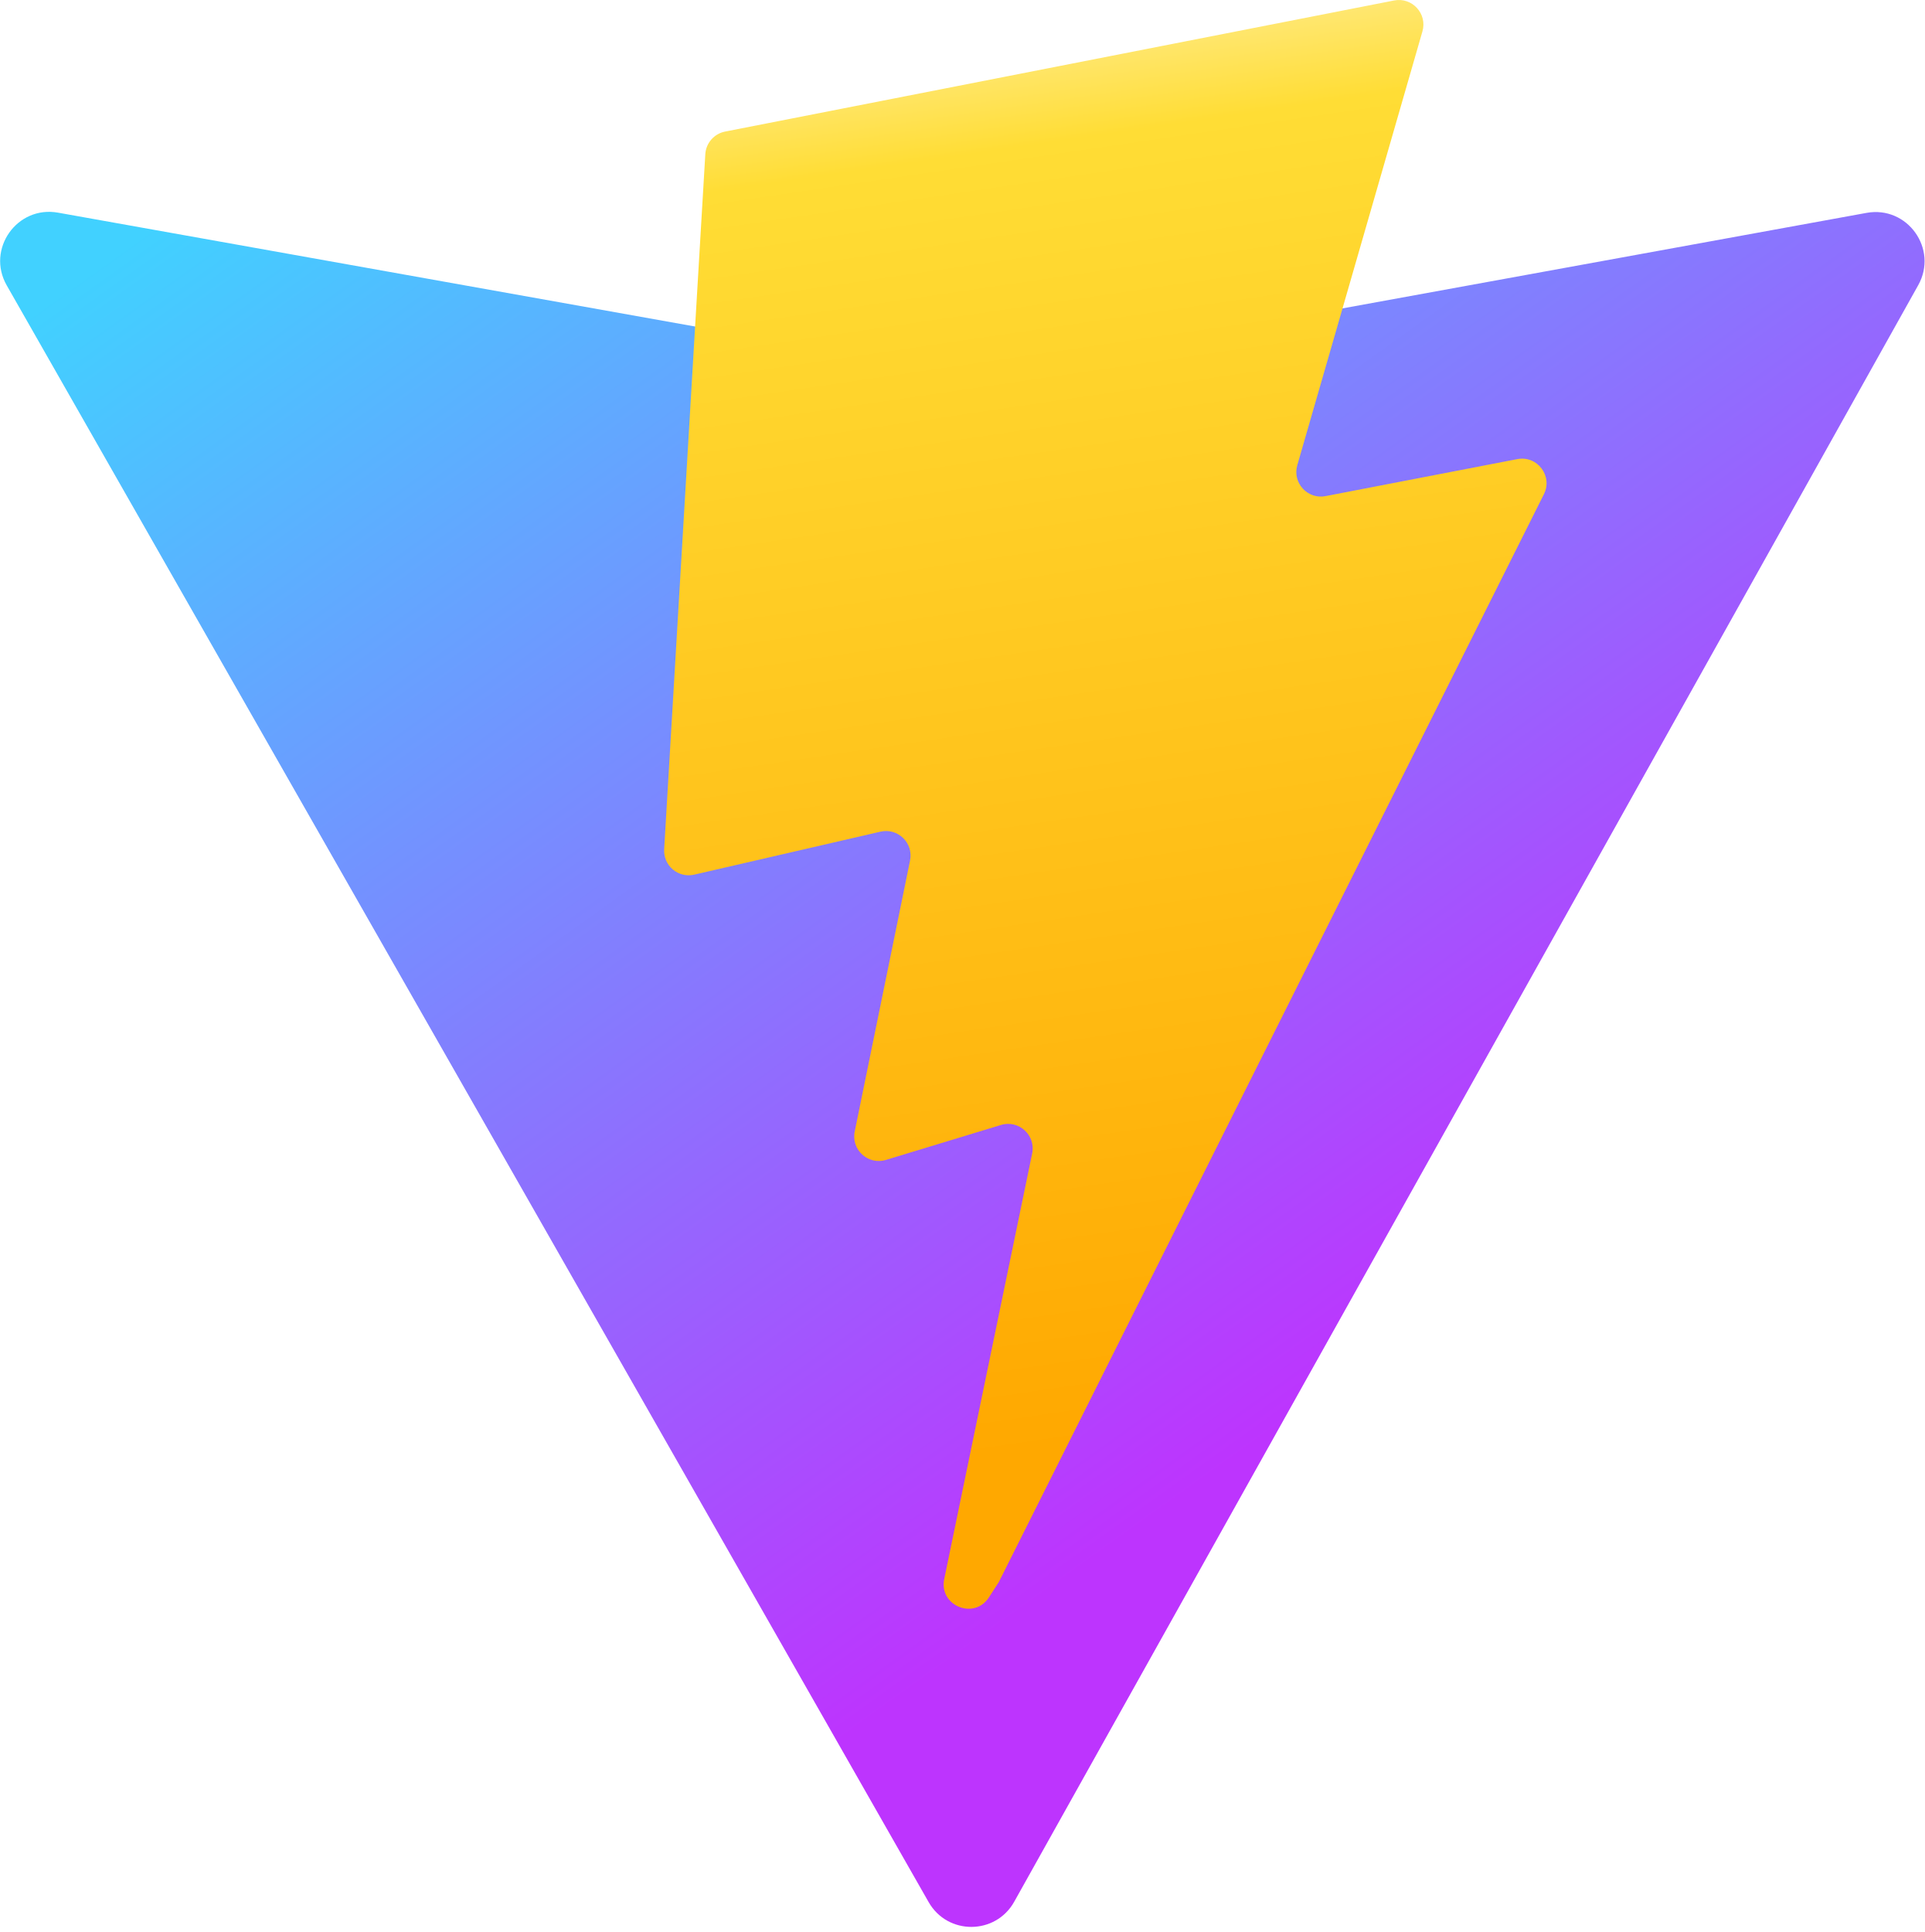
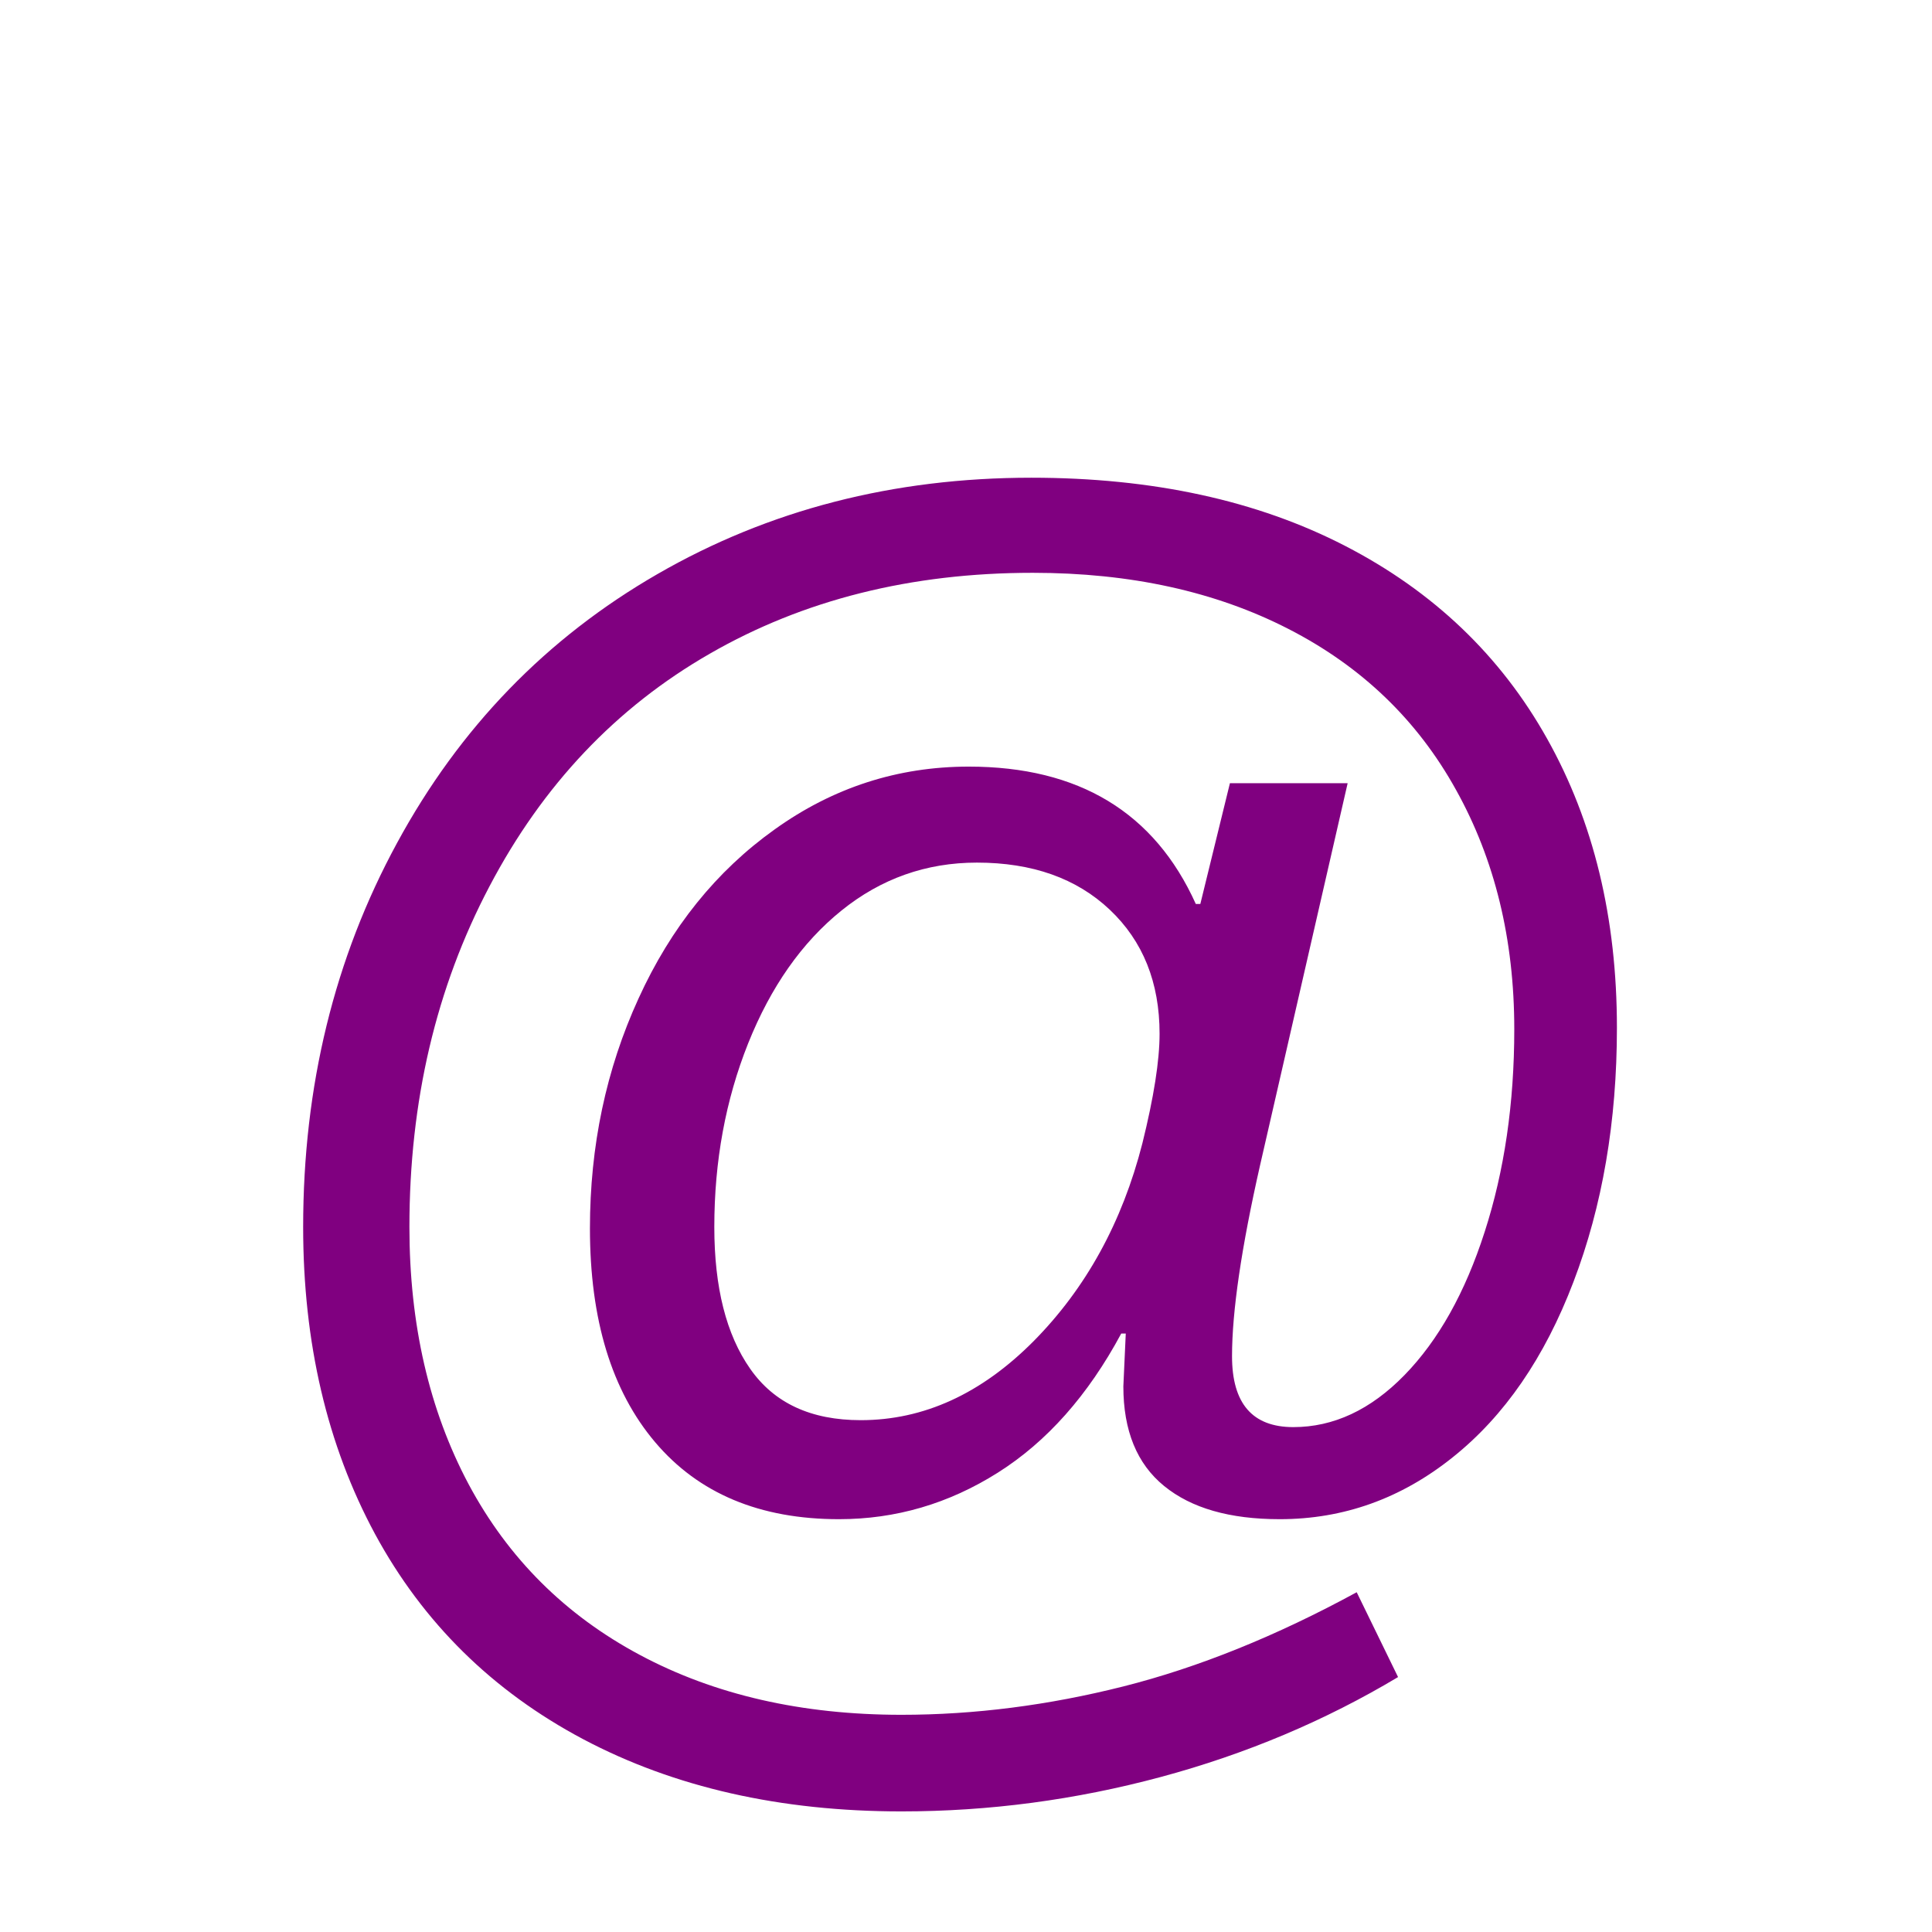
- <svg xmlns="http://www.w3.org/2000/svg" aria-hidden="true" role="img" class="iconify iconify--logos" width="31.88" height="32" preserveAspectRatio="xMidYMid meet" viewBox="0 0 256 257">
-   <defs>
-     <linearGradient id="IconifyId1813088fe1fbc01fb466" x1="-.828%" x2="57.636%" y1="7.652%" y2="78.411%">
-       <stop offset="0%" stop-color="#41D1FF" />
-       <stop offset="100%" stop-color="#BD34FE" />
-     </linearGradient>
-     <linearGradient id="IconifyId1813088fe1fbc01fb467" x1="43.376%" x2="50.316%" y1="2.242%" y2="89.03%">
-       <stop offset="0%" stop-color="#FFEA83" />
-       <stop offset="8.333%" stop-color="#FFDD35" />
-       <stop offset="100%" stop-color="#FFA800" />
-     </linearGradient>
-   </defs>
-   <path fill="url(#IconifyId1813088fe1fbc01fb466)" d="M255.153 37.938L134.897 252.976c-2.483 4.44-8.862 4.466-11.382.048L.875 37.958c-2.746-4.814 1.371-10.646 6.827-9.67l120.385 21.517a6.537 6.537 0 0 0 2.322-.004l117.867-21.483c5.438-.991 9.574 4.796 6.877 9.62Z" />
-   <path fill="url(#IconifyId1813088fe1fbc01fb467)" d="M185.432.063L96.44 17.501a3.268 3.268 0 0 0-2.634 3.014l-5.474 92.456a3.268 3.268 0 0 0 3.997 3.378l24.777-5.718c2.318-.535 4.413 1.507 3.936 3.838l-7.361 36.047c-.495 2.426 1.782 4.5 4.151 3.78l15.304-4.649c2.372-.72 4.652 1.36 4.15 3.788l-11.698 56.621c-.732 3.542 3.979 5.473 5.943 2.437l1.313-2.028l72.516-144.72c1.215-2.423-.88-5.186-3.54-4.672l-25.505 4.922c-2.396.462-4.435-1.77-3.759-4.114l16.646-57.705c.677-2.35-1.37-4.583-3.769-4.113Z" />
+ <svg xmlns="http://www.w3.org/2000/svg" width="100" height="100" viewBox="0 0 100 100">
+   <text x="50%" y="60%" font-family="Arial" font-size="80" fill="purple" text-anchor="middle" dominant-baseline="middle">@</text>
</svg>
